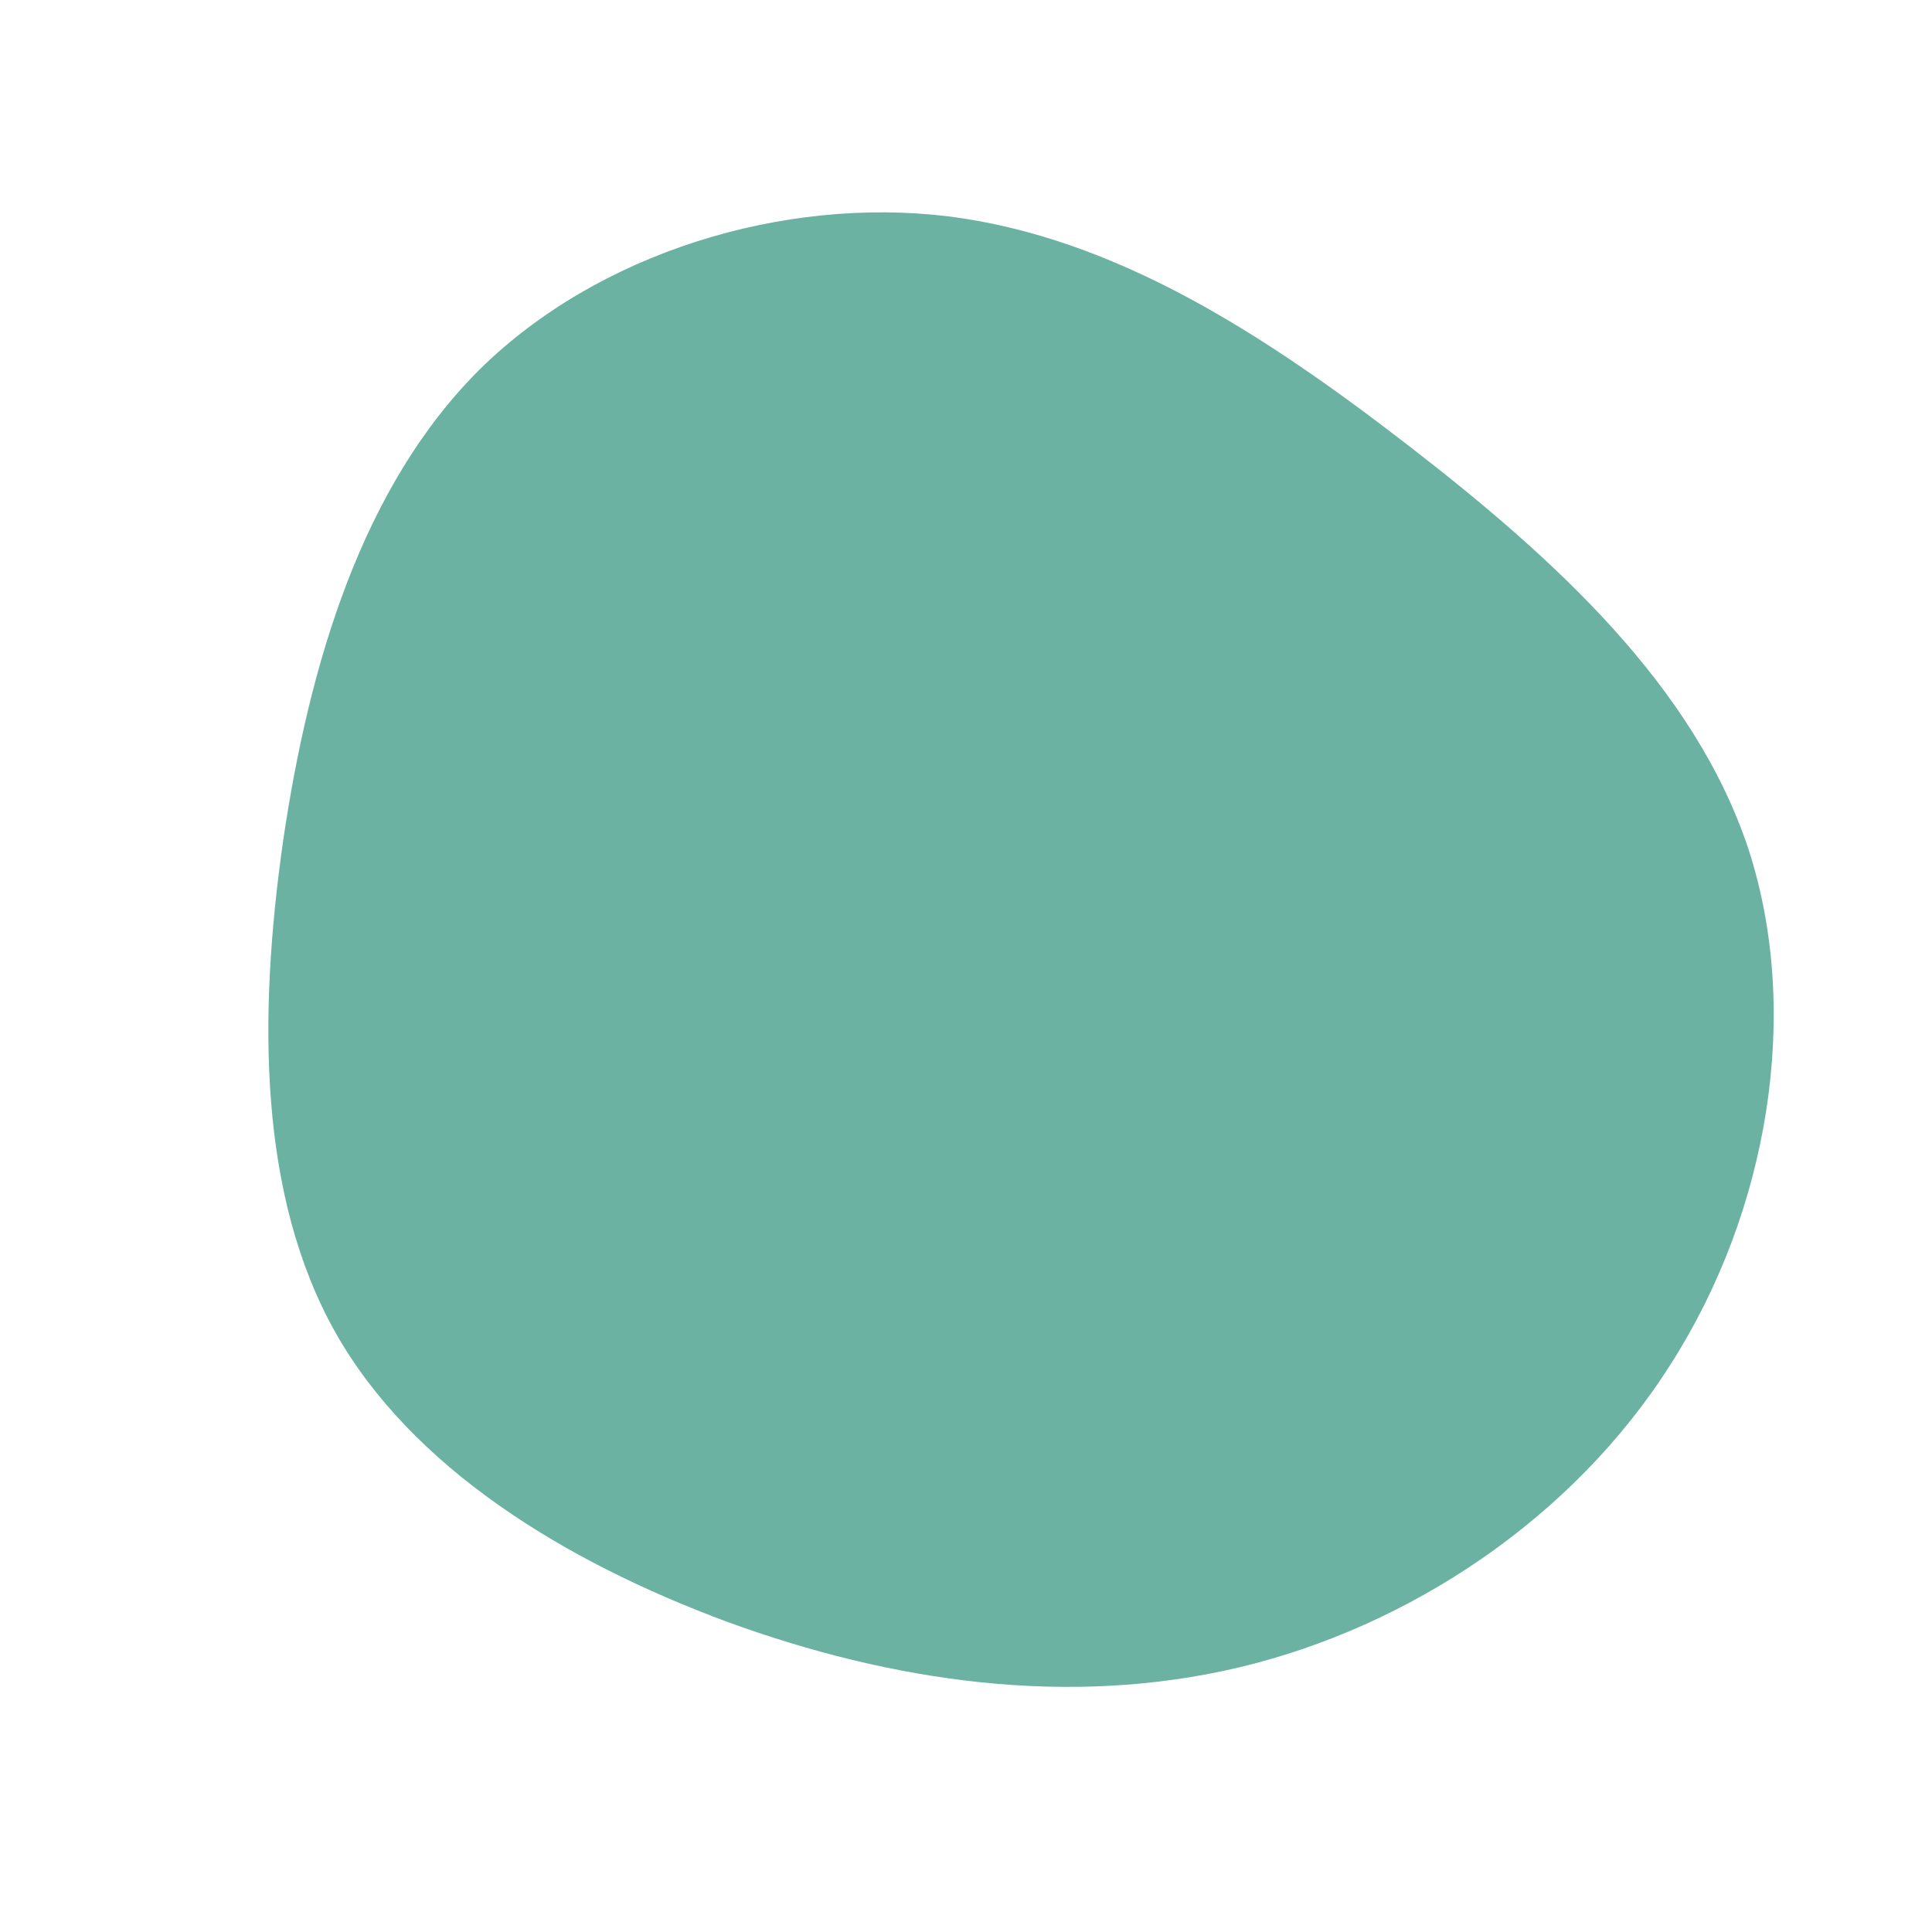
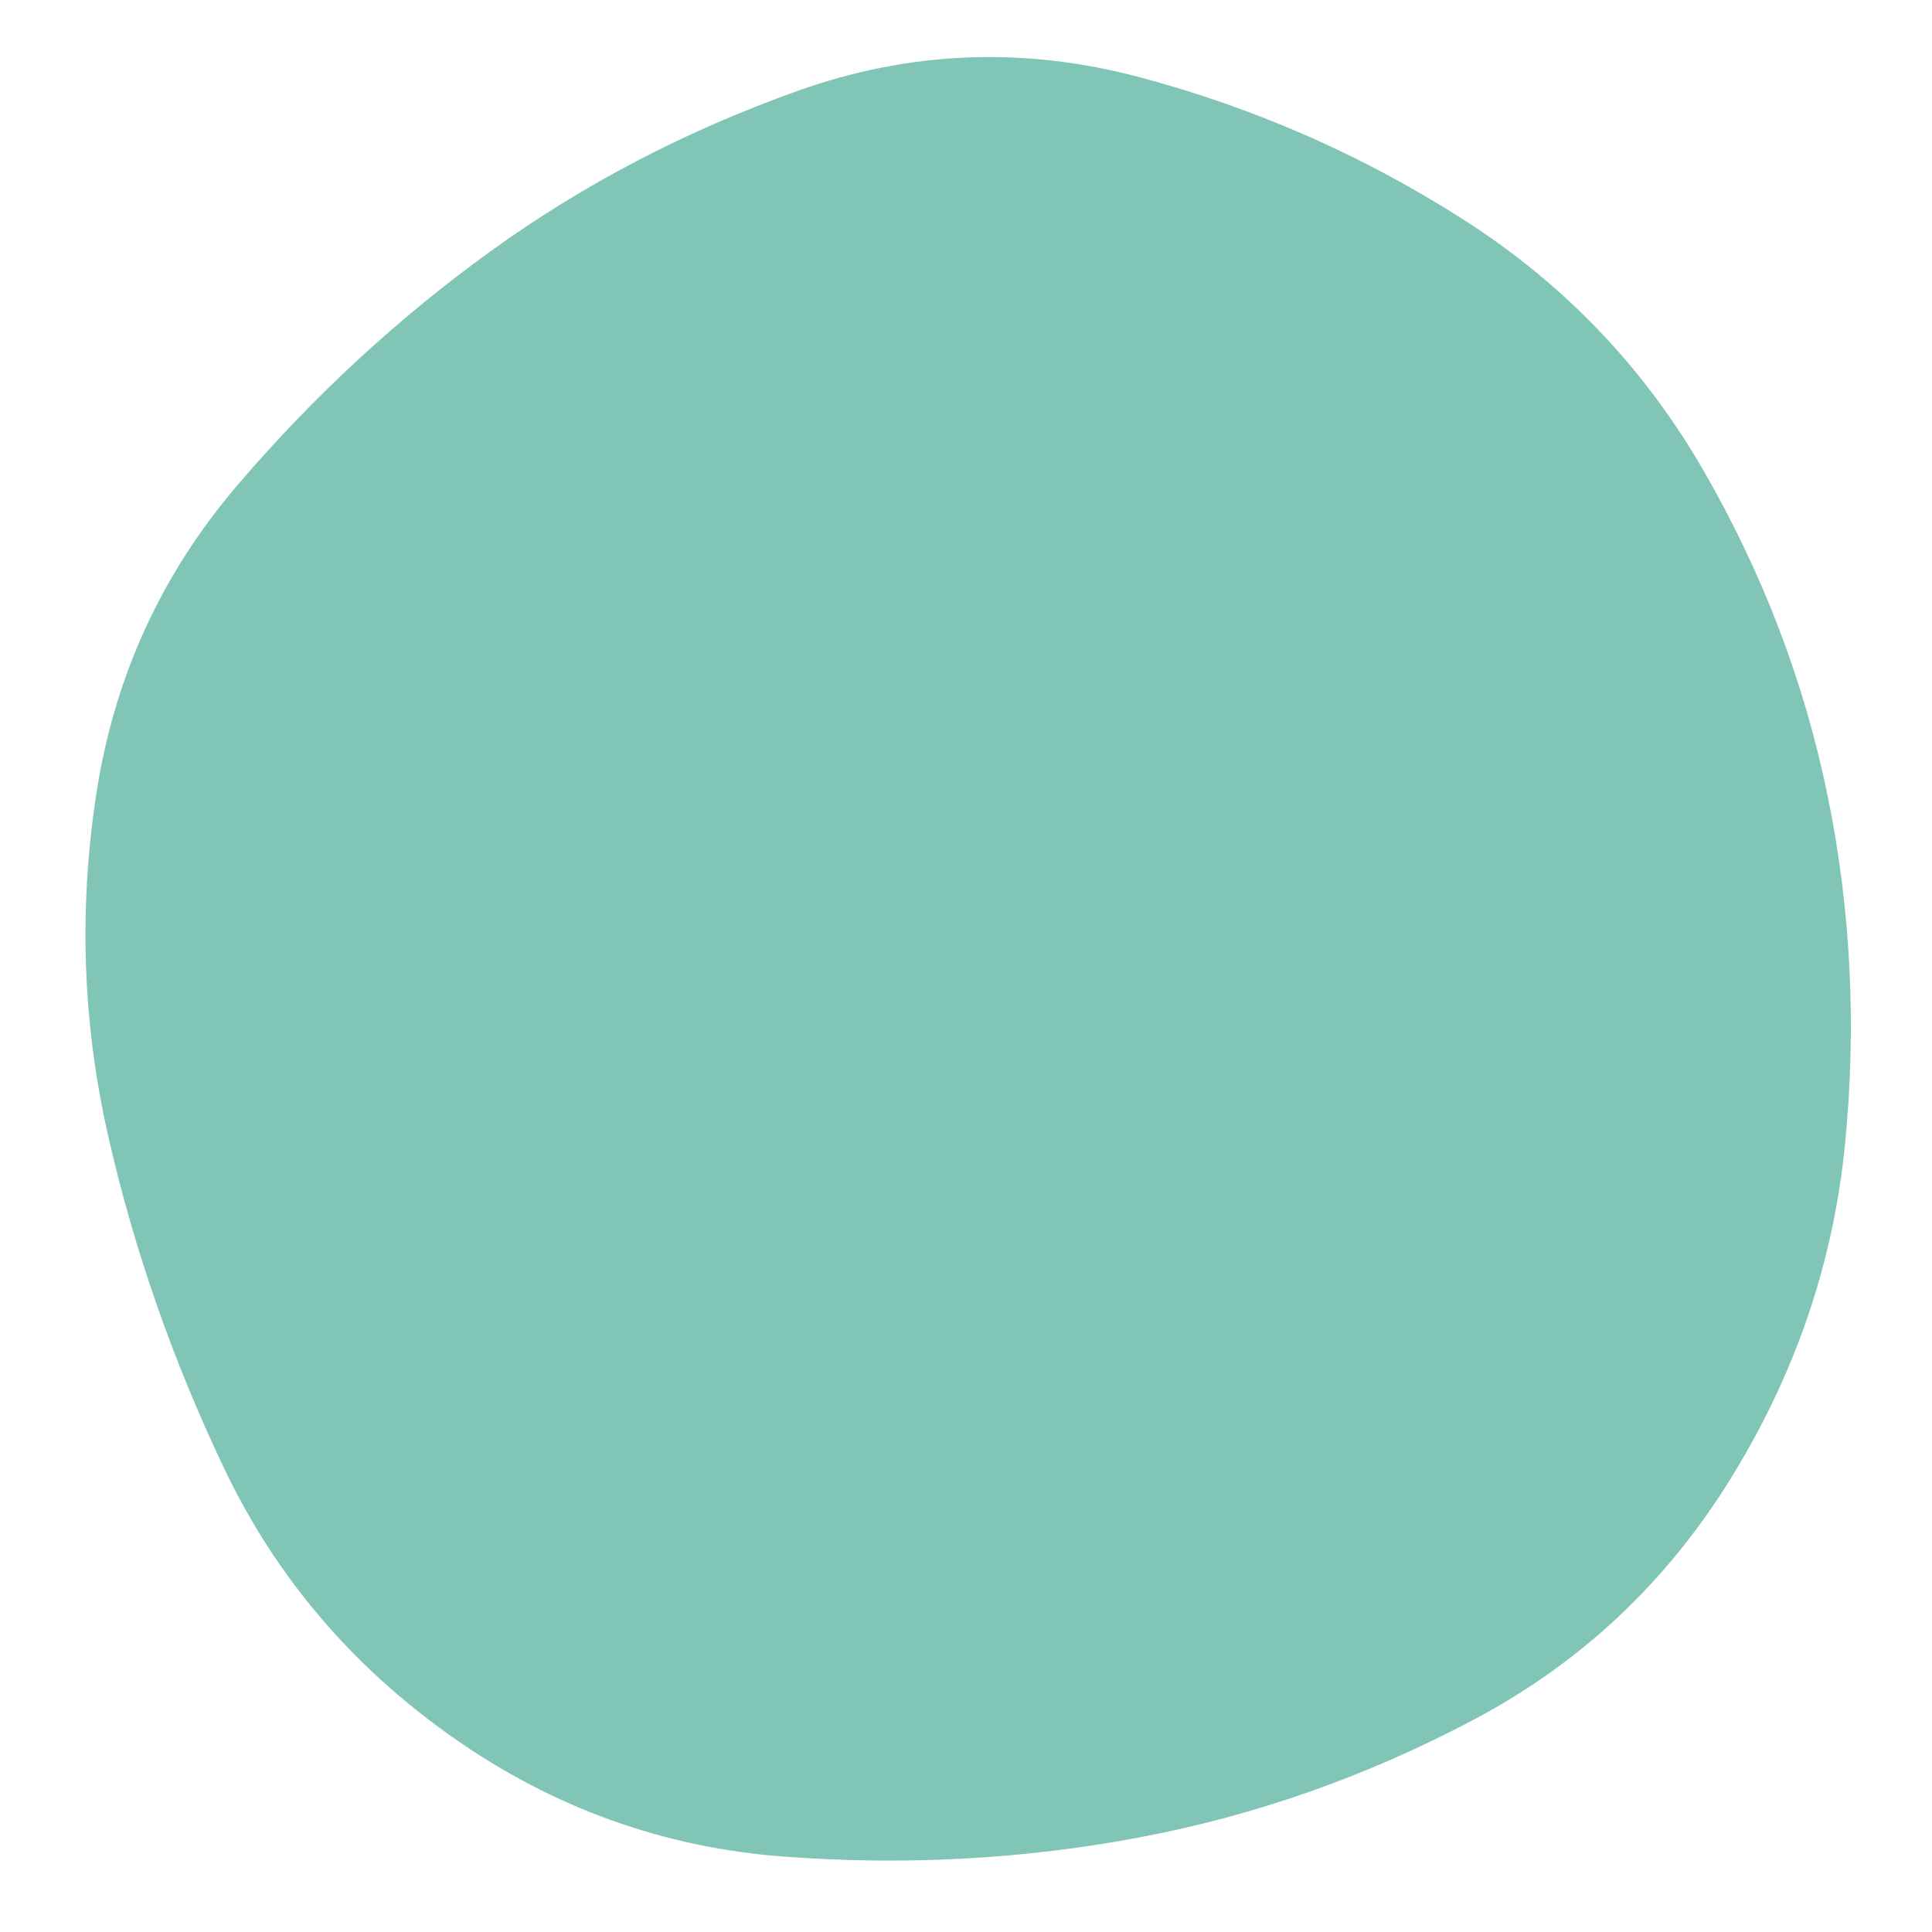
- <svg xmlns="http://www.w3.org/2000/svg" viewBox="0 0 200 200">
-   <path fill="#6CB2A3" d="M45.9,-53.8C60.9,-42.2,75.4,-29,81,-12.1C86.5,4.8,83.1,25.4,72.9,41.3C62.8,57.2,45.9,68.4,28.3,72.6C10.6,76.8,-7.7,74.1,-24.7,67.9C-41.7,61.6,-57.4,51.9,-65.3,37.9C-73.2,23.8,-73.3,5.4,-70.7,-12.9C-68,-31.3,-62.5,-49.7,-50.3,-61.8C-38.1,-73.8,-19,-79.7,-1.8,-77.6C15.5,-75.4,30.9,-65.4,45.9,-53.8Z" transform="translate(100 100)" />
+ <svg xmlns="http://www.w3.org/2000/svg" viewBox="0 0 500 500" width="100%" id="blobSvg">
+   <path id="blob" d="M477.5,296Q473,342,448,382.5Q423,423,381.5,445Q340,467,295,475.5Q250,484,203,480.5Q156,477,117,449.5Q78,422,58,380Q38,338,28,294Q18,250,25,205Q32,160,61.5,125.5Q91,91,127,65Q163,39,206.5,23.5Q250,8,295,20Q340,32,379,57Q418,82,441,122Q464,162,473,206Q482,250,477.5,296Z" fill="#81C5B6" />
</svg>
